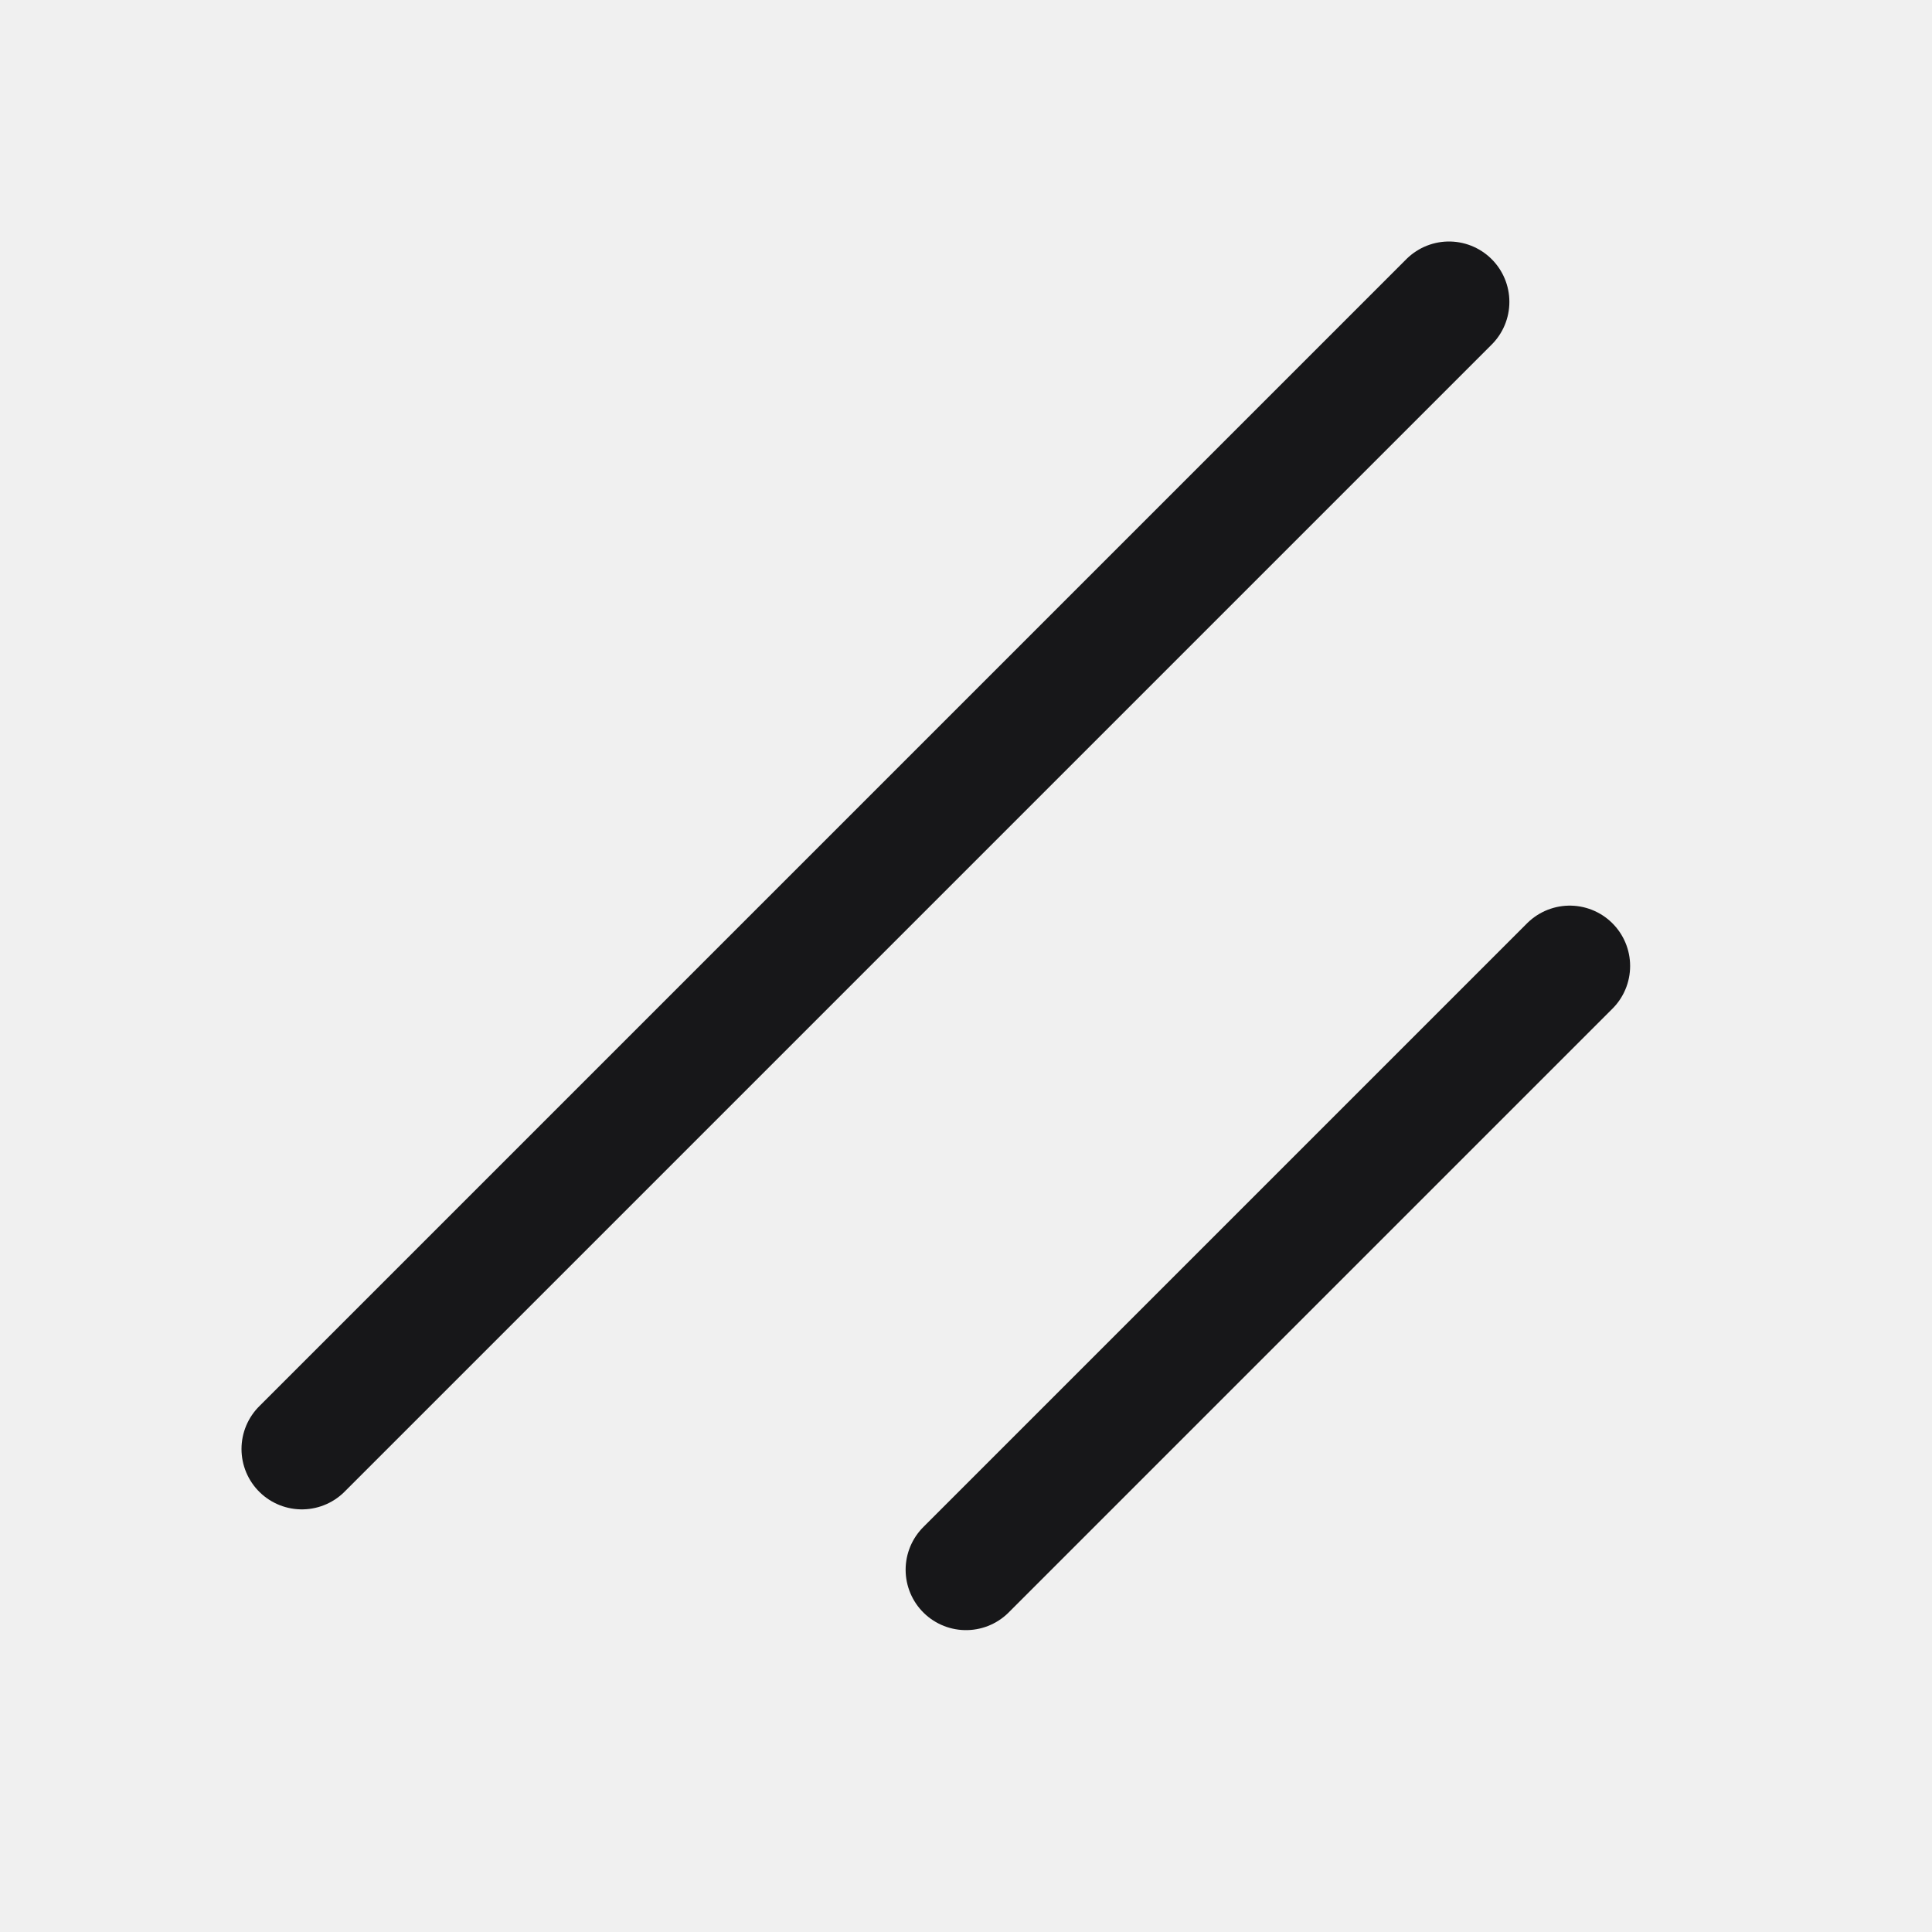
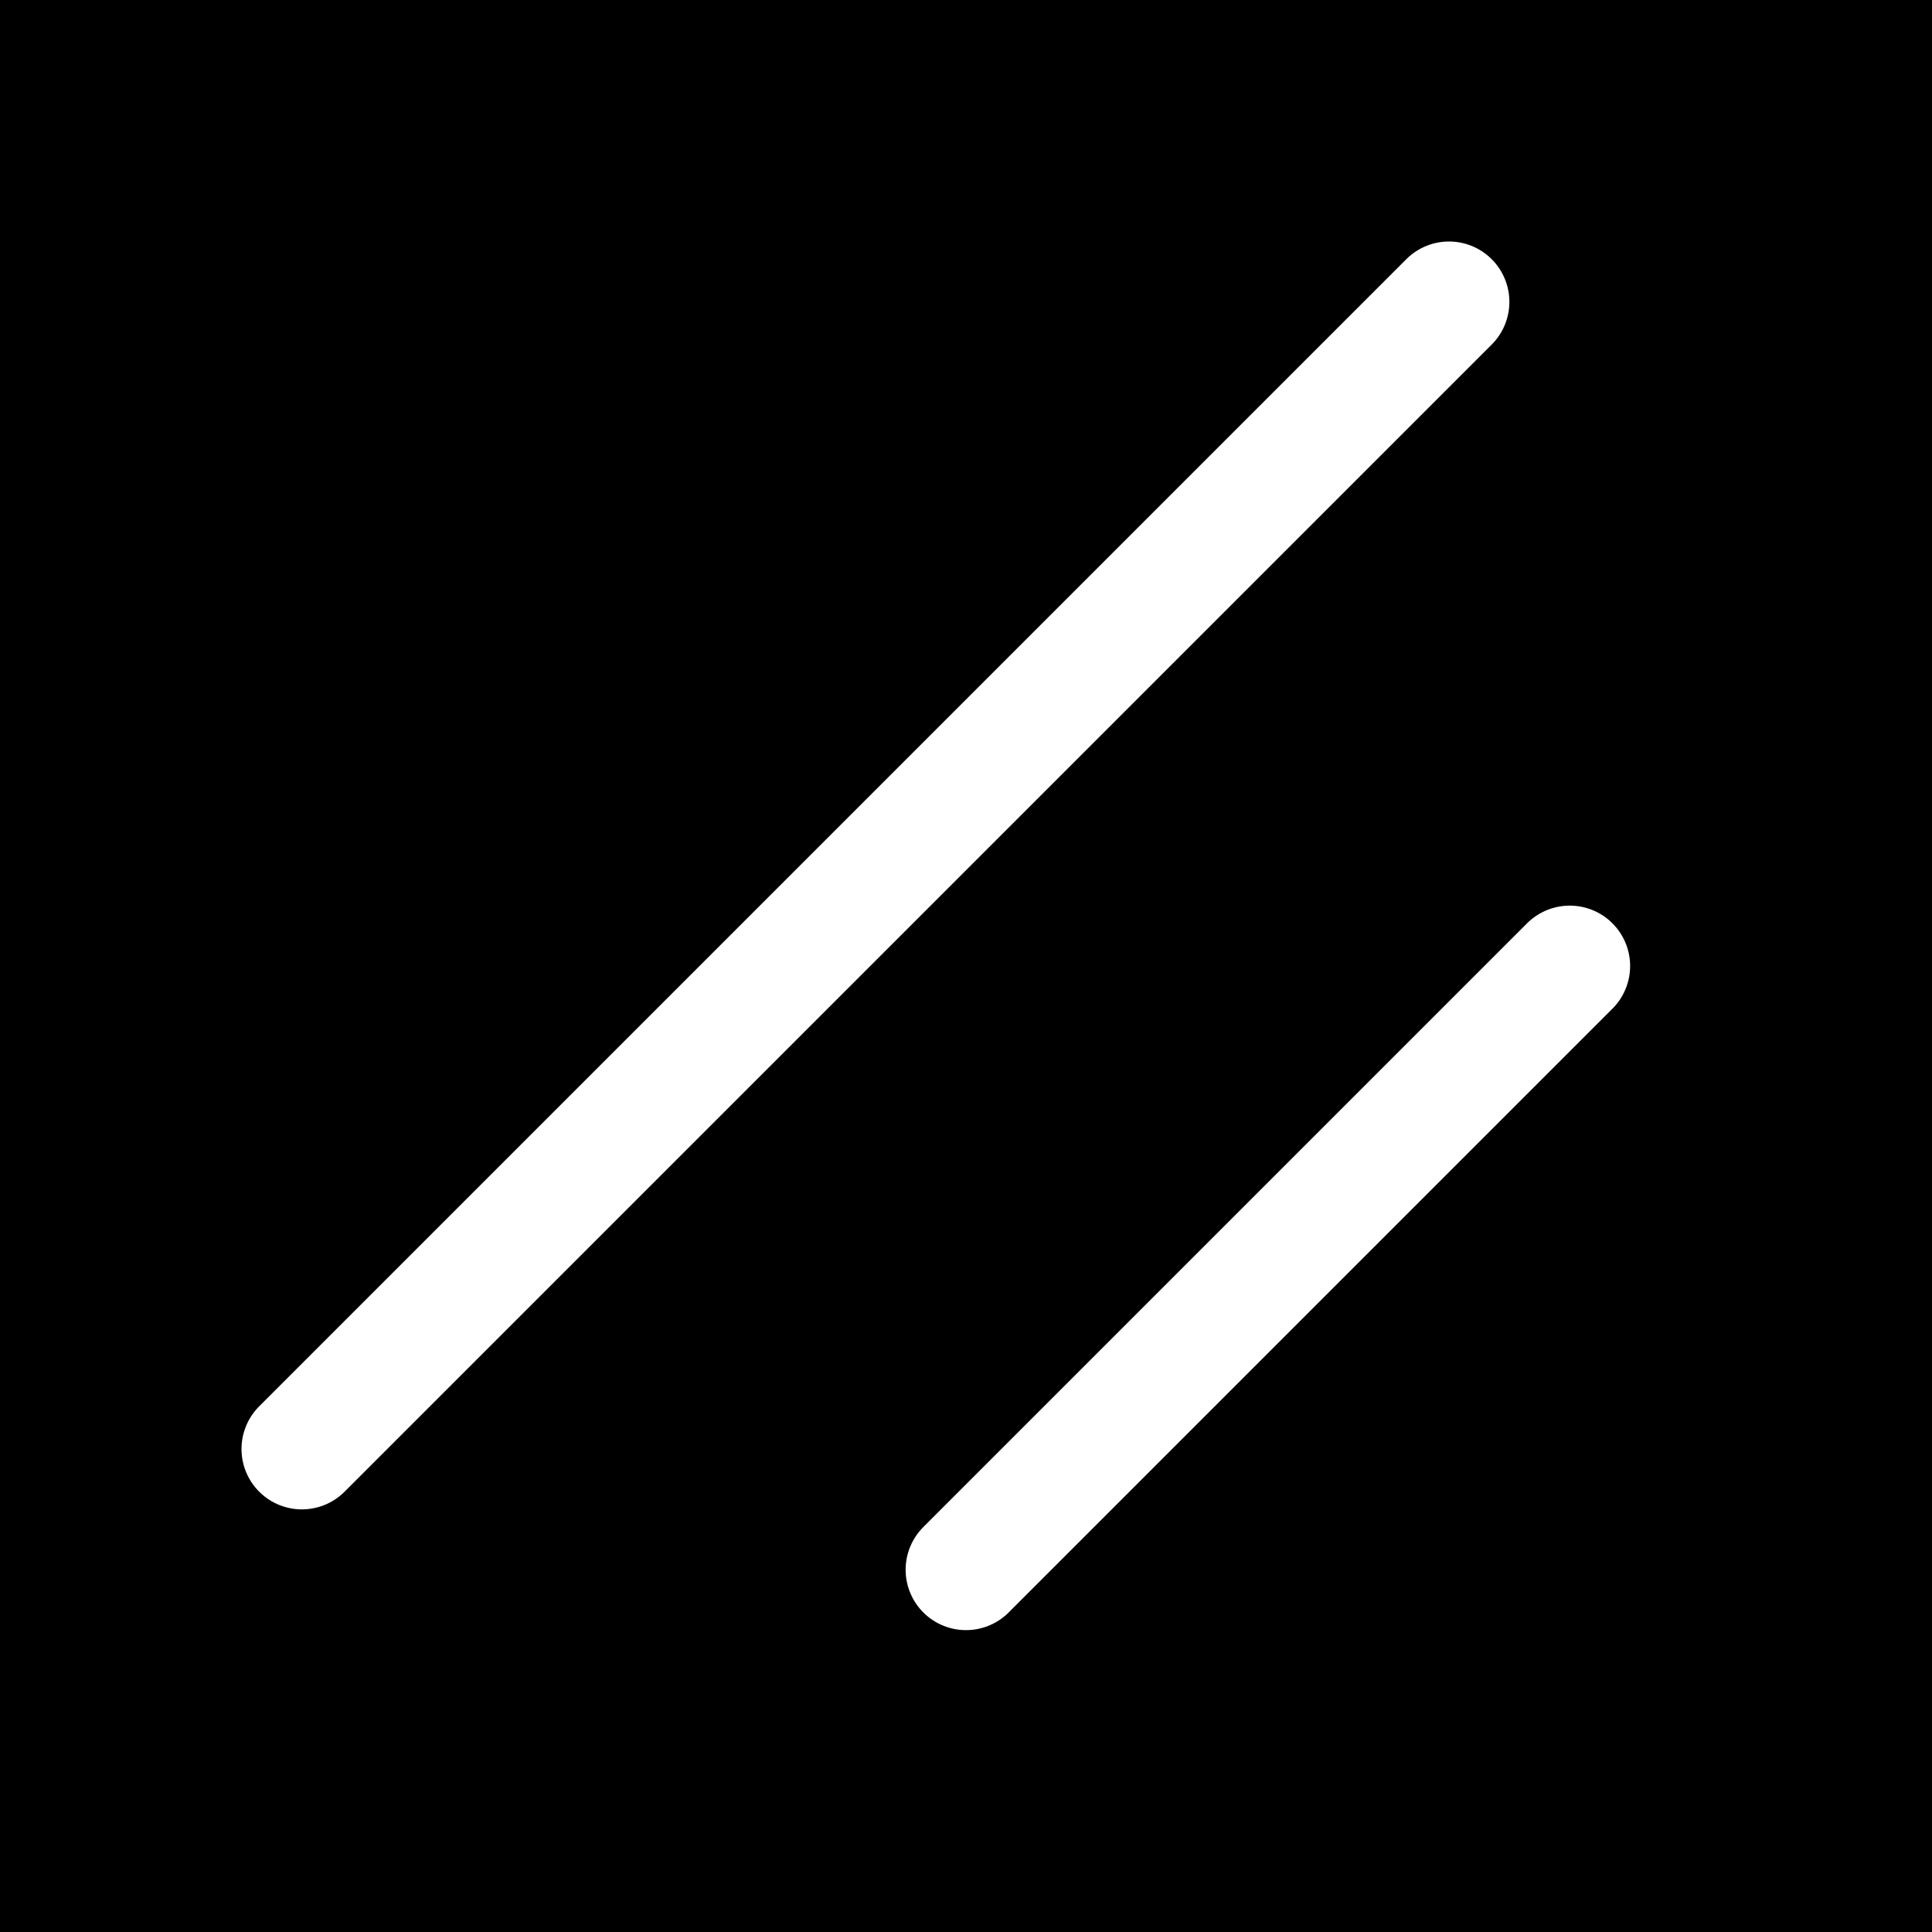
<svg xmlns="http://www.w3.org/2000/svg" viewBox="0 0 256 256">
+   <rect width="256" height="256" fill="black" />
  <path fill="none" d="M0 0h256v256H0z" />
-   <path fill="none" stroke="#171719" stroke-linecap="round" stroke-linejoin="round" stroke-width="16" d="m208 128-80 80M192 40 40 192" />
+   <path fill="none" stroke="#ffffff" stroke-linecap="round" stroke-linejoin="round" stroke-width="16" d="m208 128-80 80M192 40 40 192" />
</svg>
